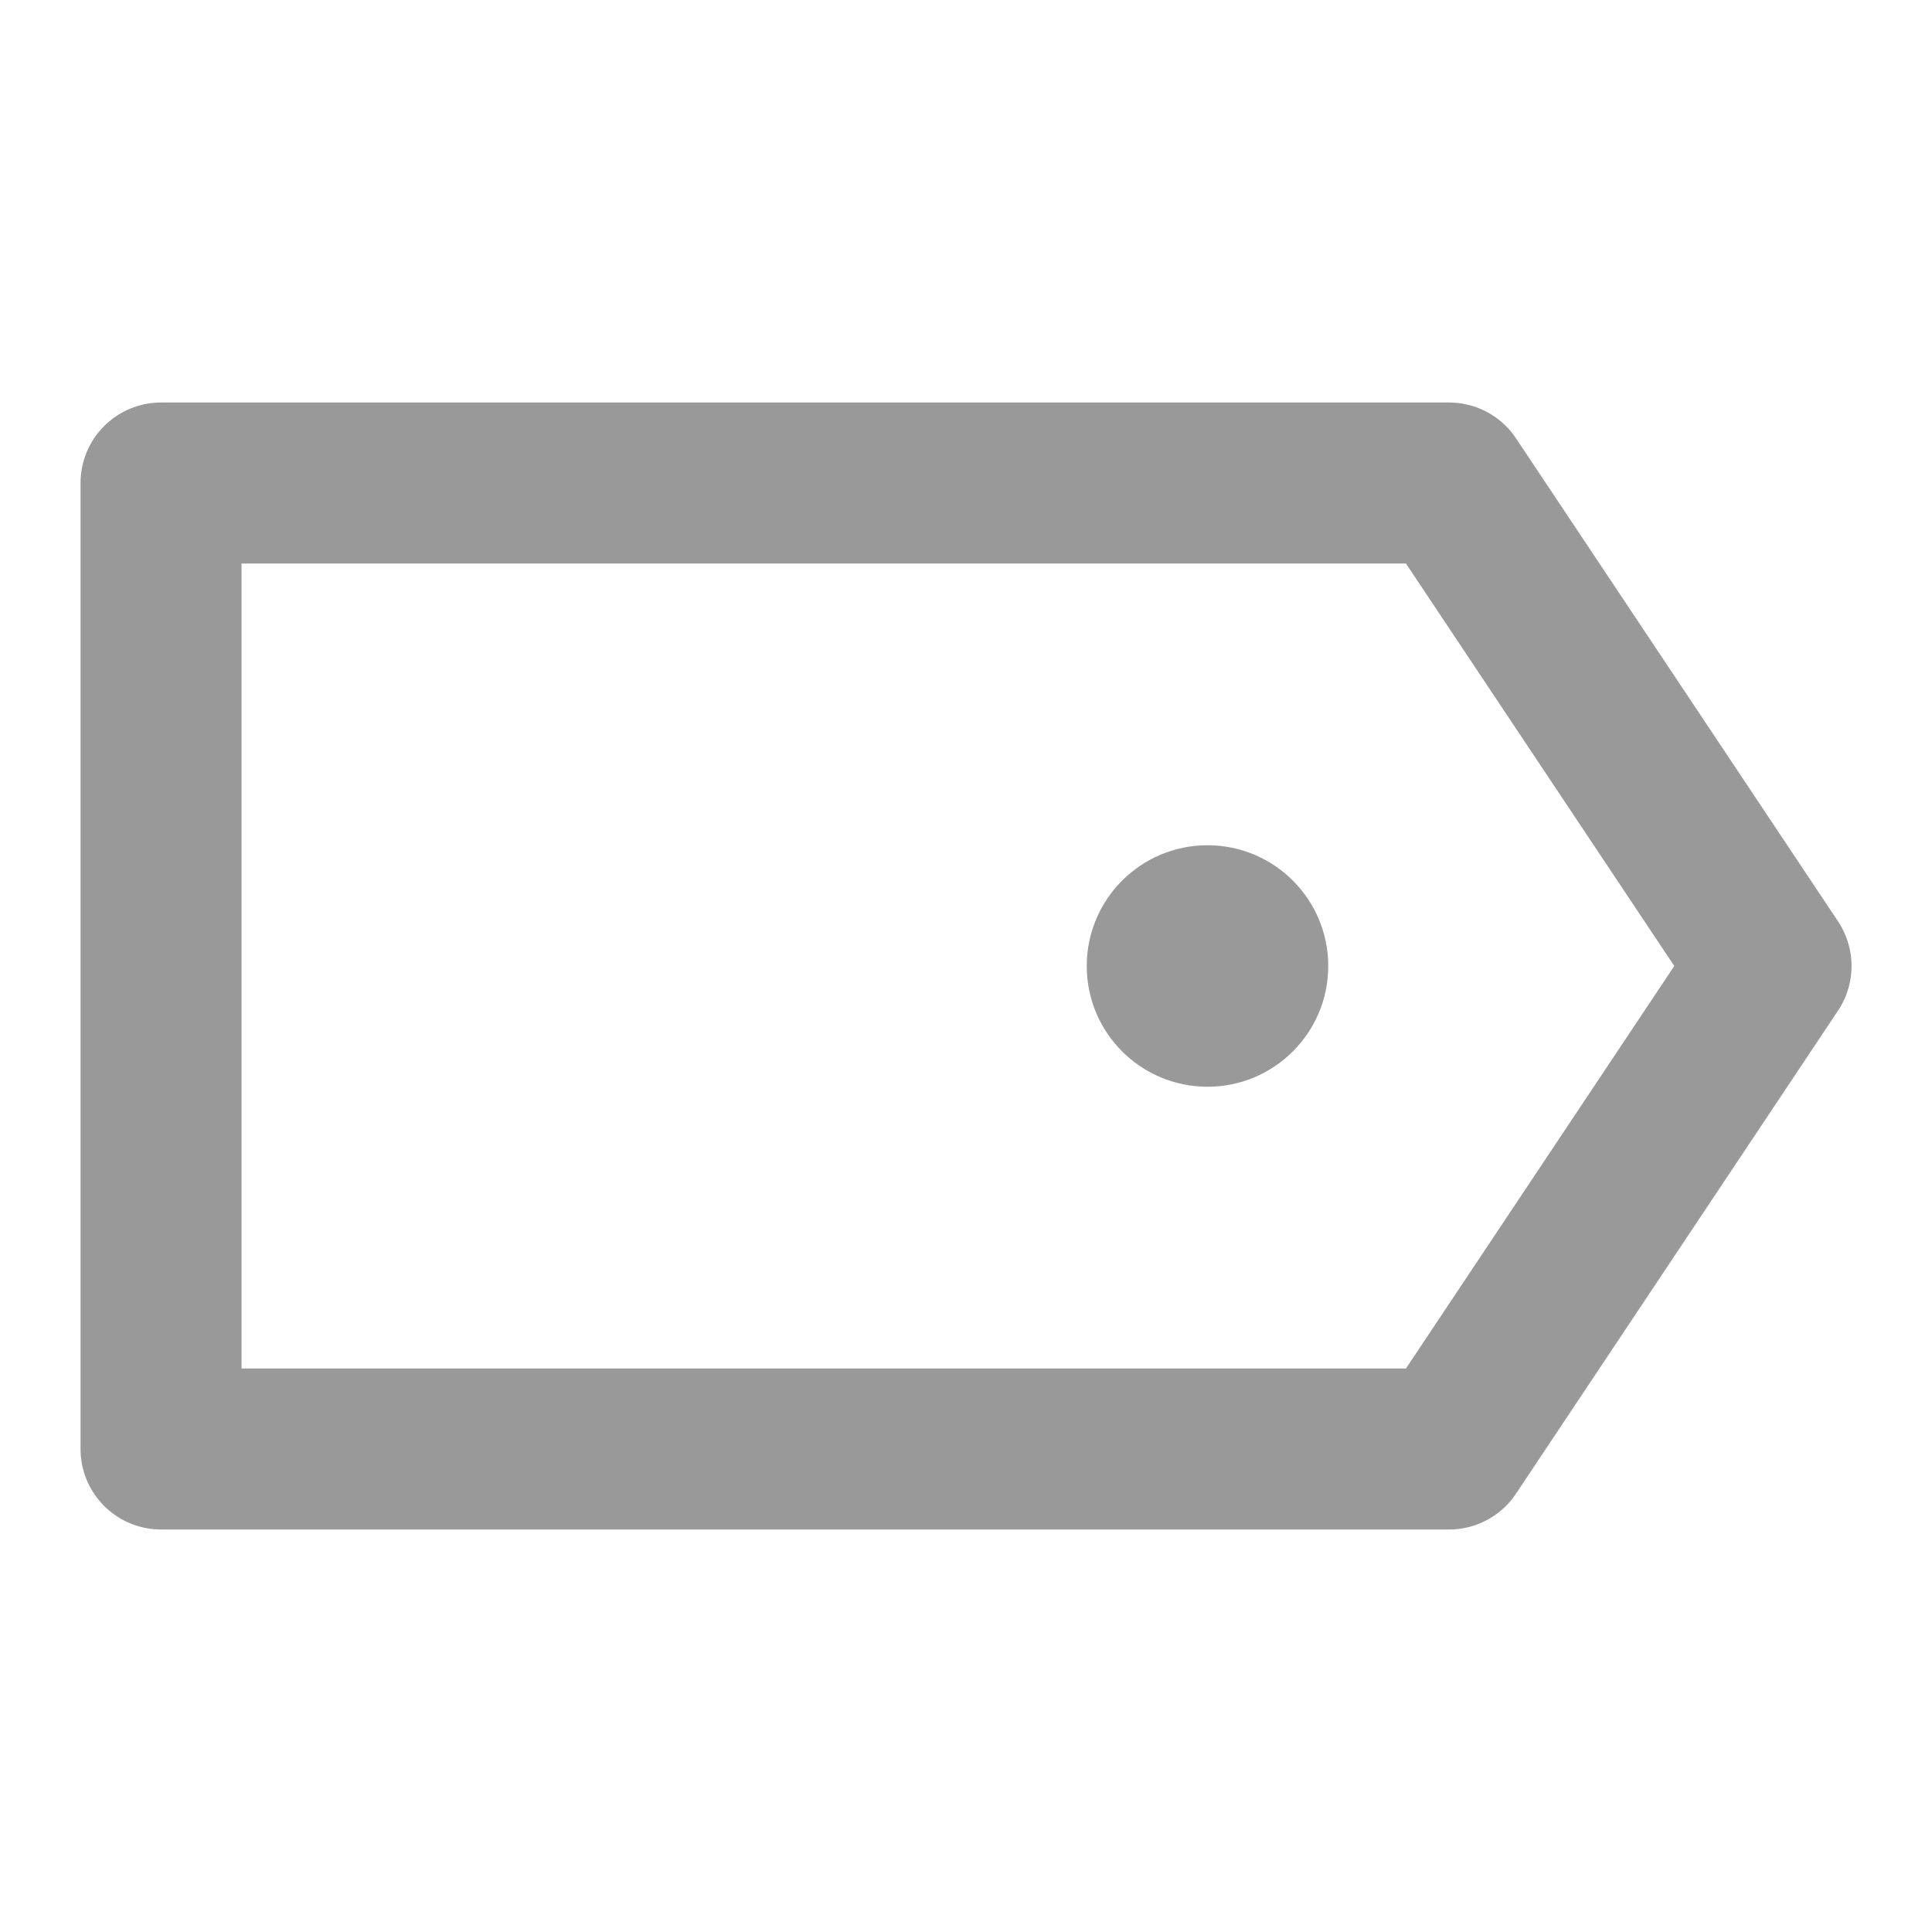
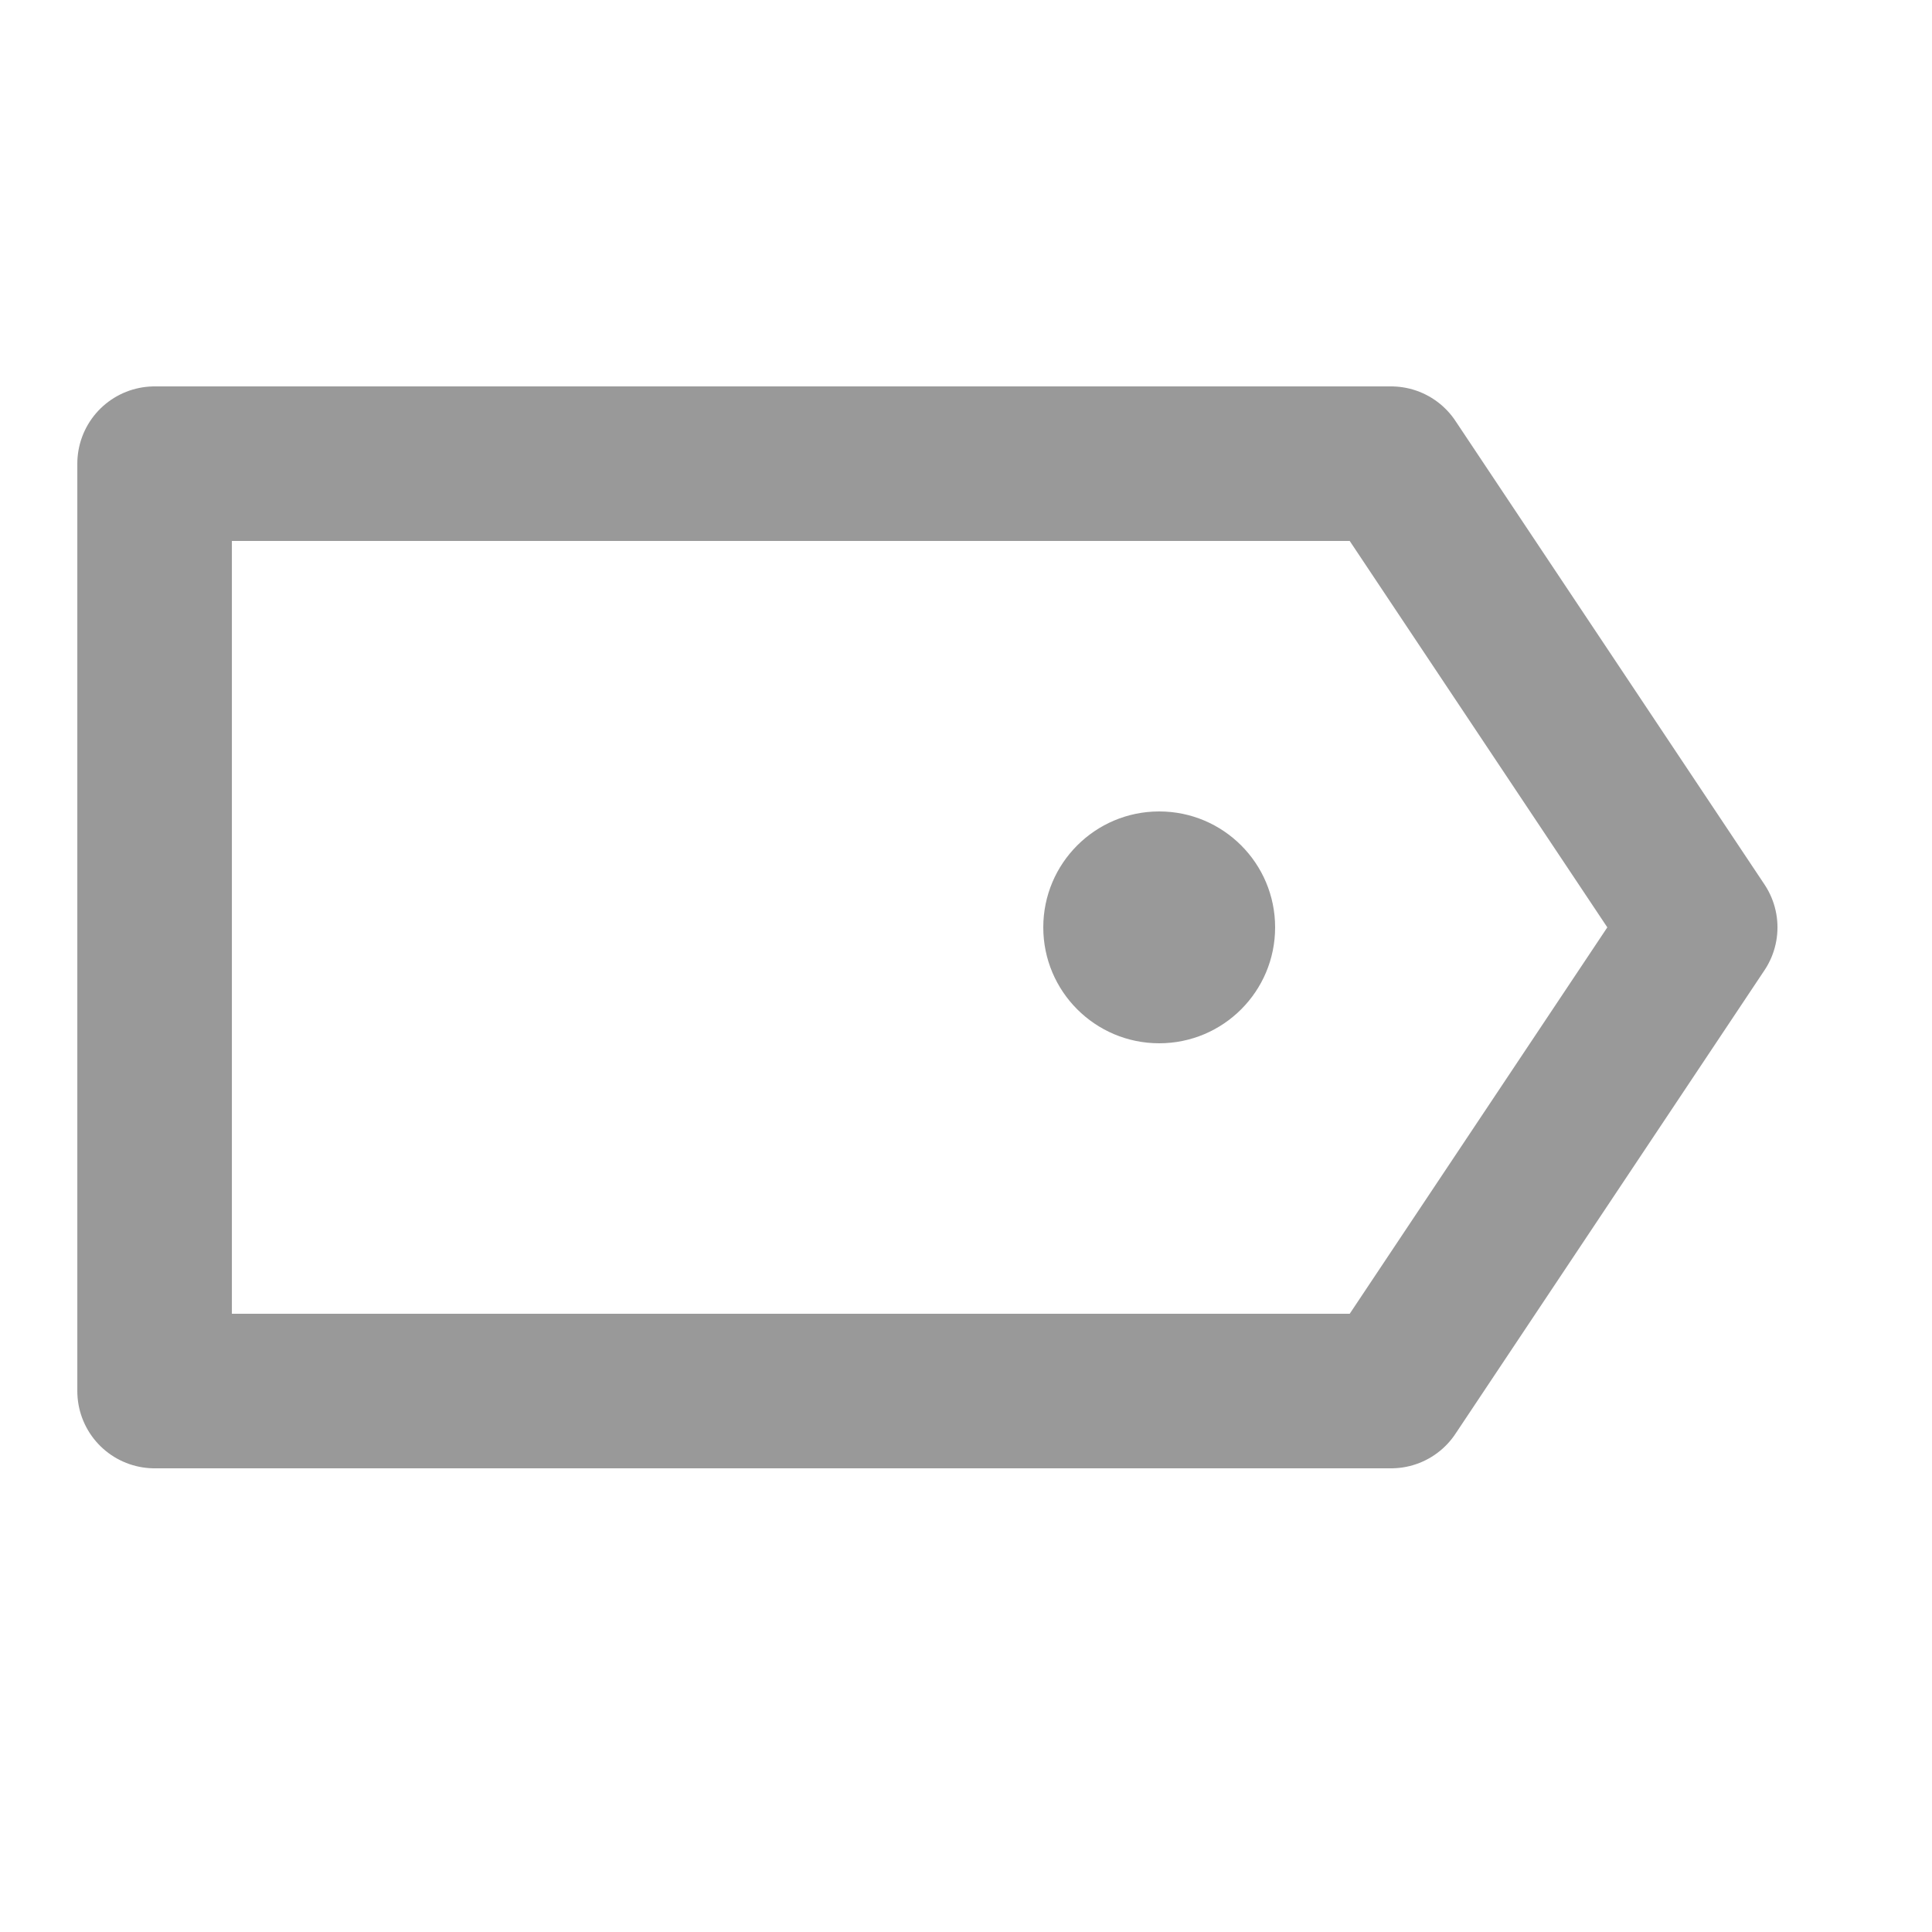
- <svg xmlns="http://www.w3.org/2000/svg" width="48" height="48">
+ <svg xmlns="http://www.w3.org/2000/svg" width="10" height="10" viewBox="0 0 50 50">
  <g data-name="그룹 5701" transform="translate(12970 15795)">
    <path data-name="사각형 3764" transform="translate(-12970 -15795)" style="fill:none" d="M0 0h48v48H0z" />
    <g data-name="그룹 5660">
      <path data-name="제외 1" d="M40 12 32 0H0v24h32z" style="stroke:#999;stroke-linecap:round;stroke-linejoin:round;stroke-miterlimit:10;stroke-width:4px;fill:none" transform="translate(-12965.999 -15783)" />
    </g>
    <circle data-name="타원 477" cx="3" cy="3" r="3" transform="translate(-12943 -15774)" style="fill:#999" />
  </g>
</svg>
